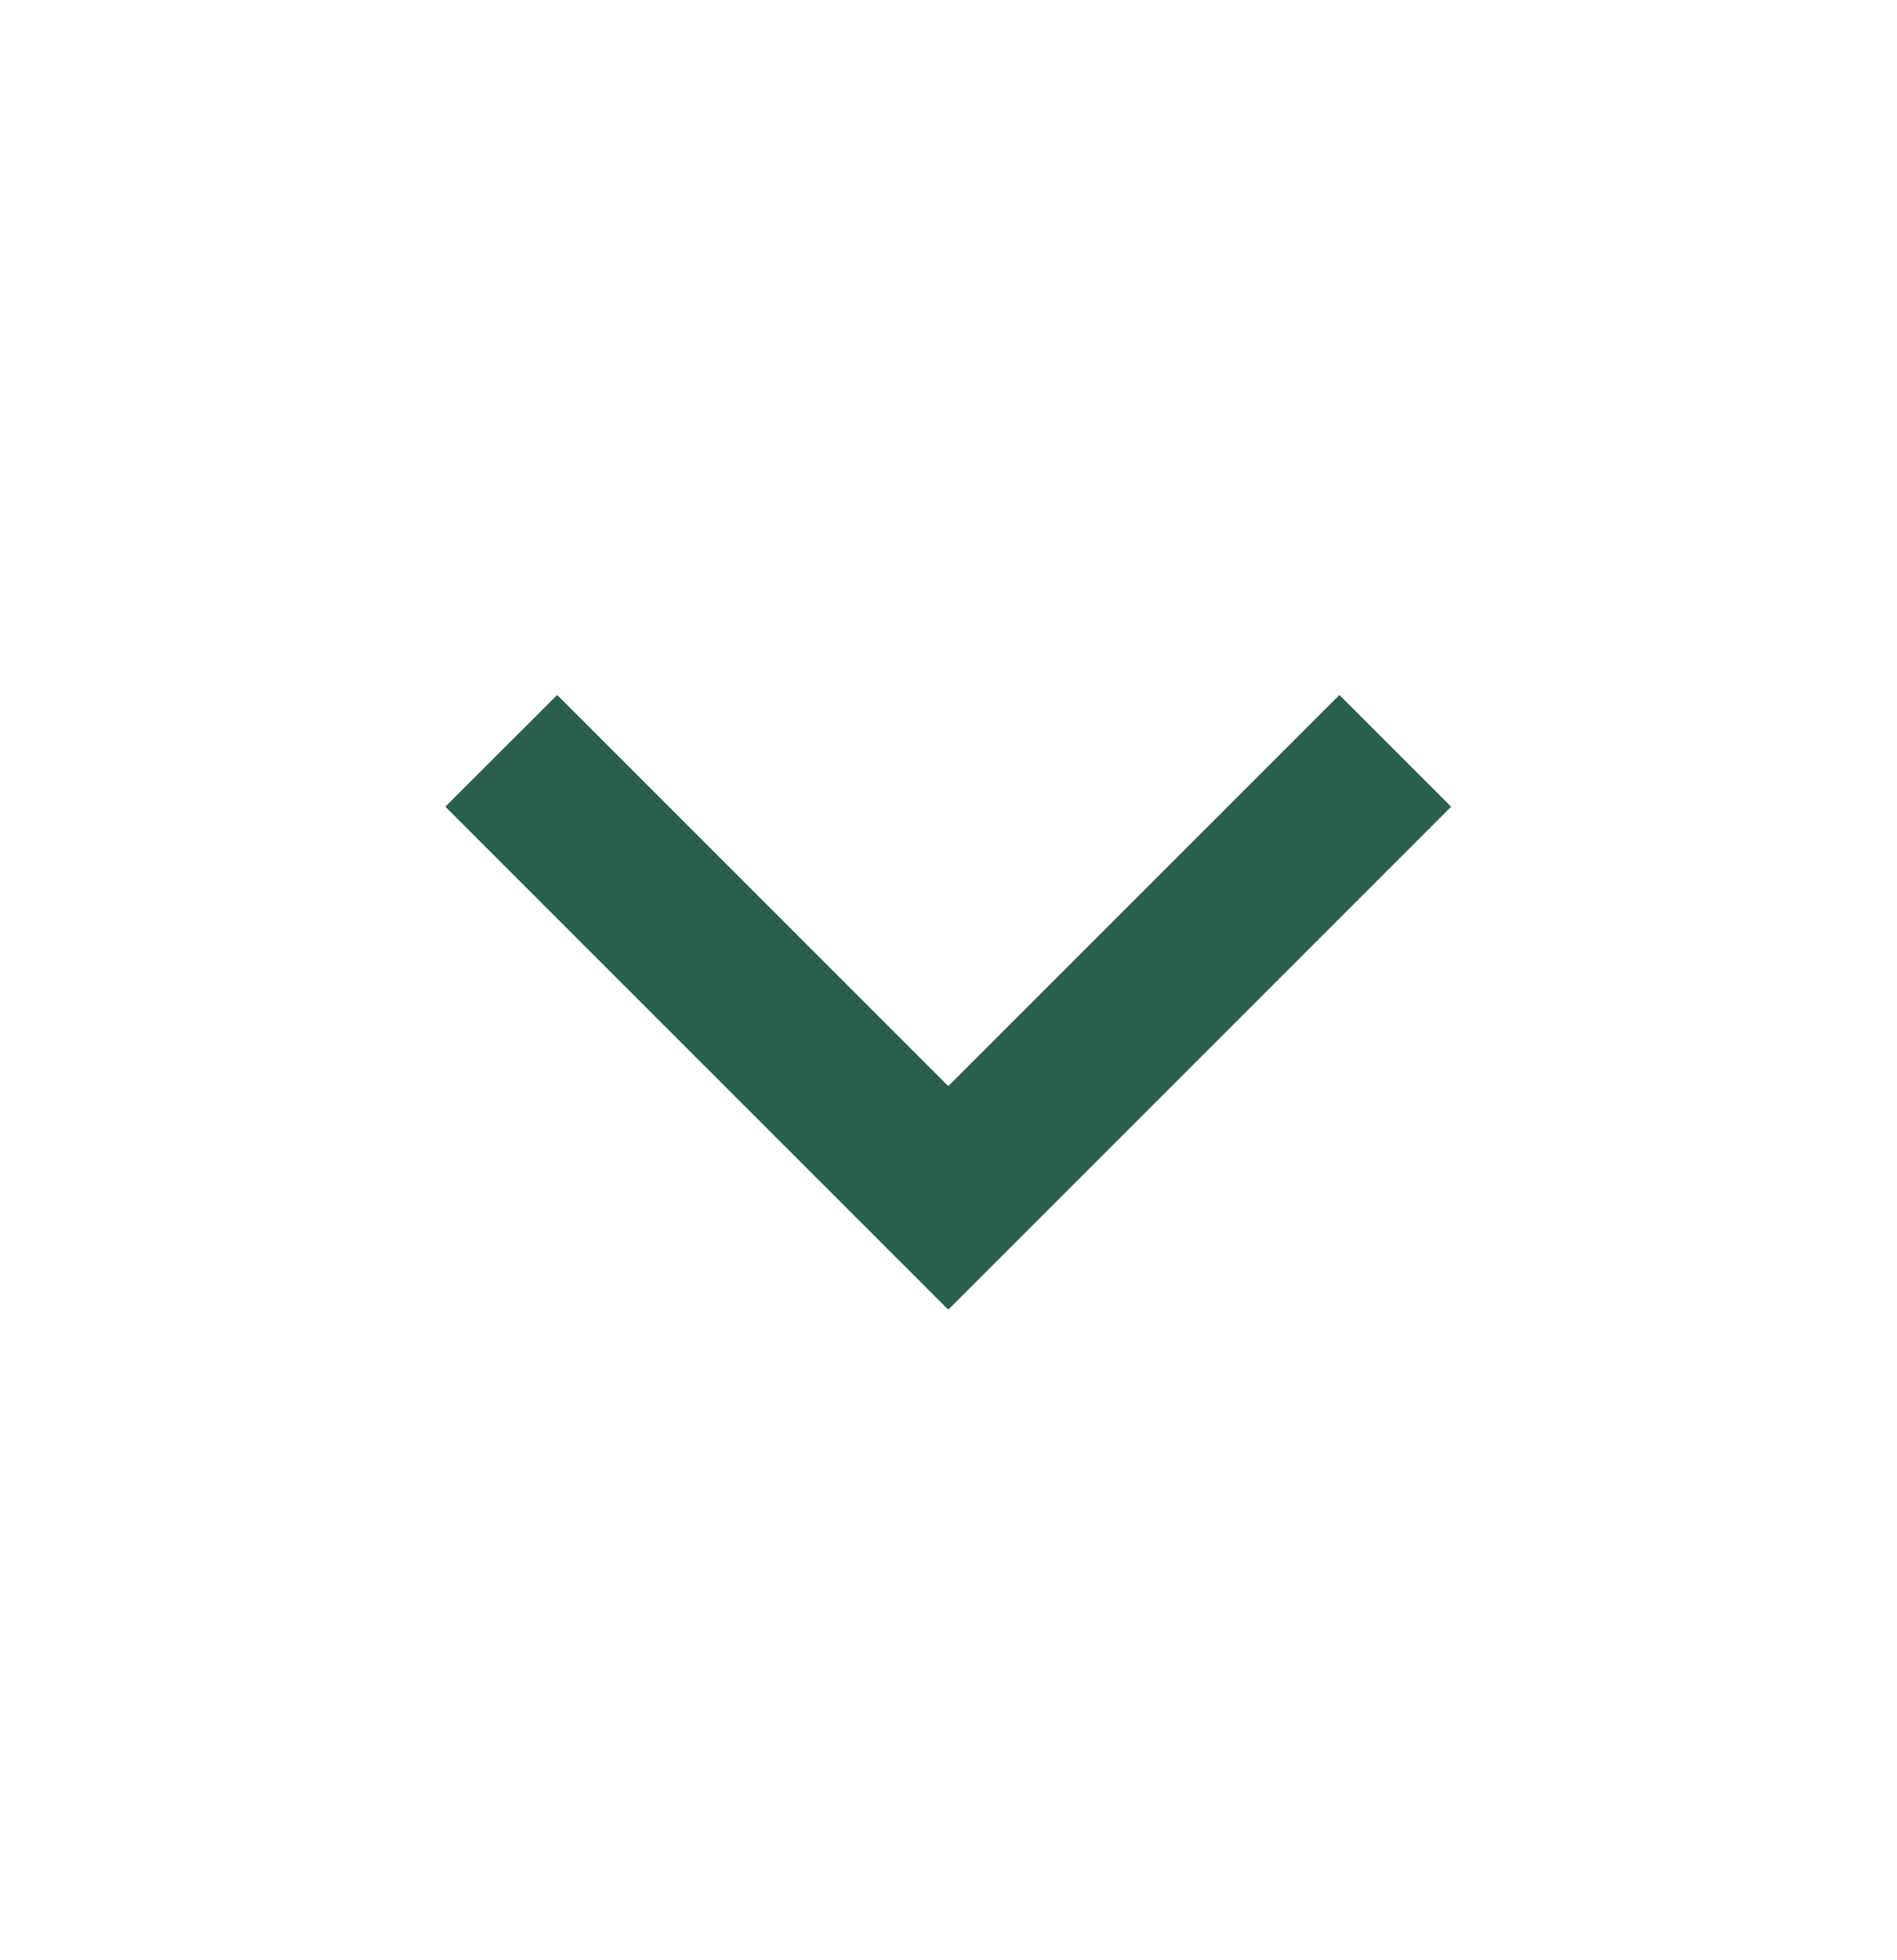
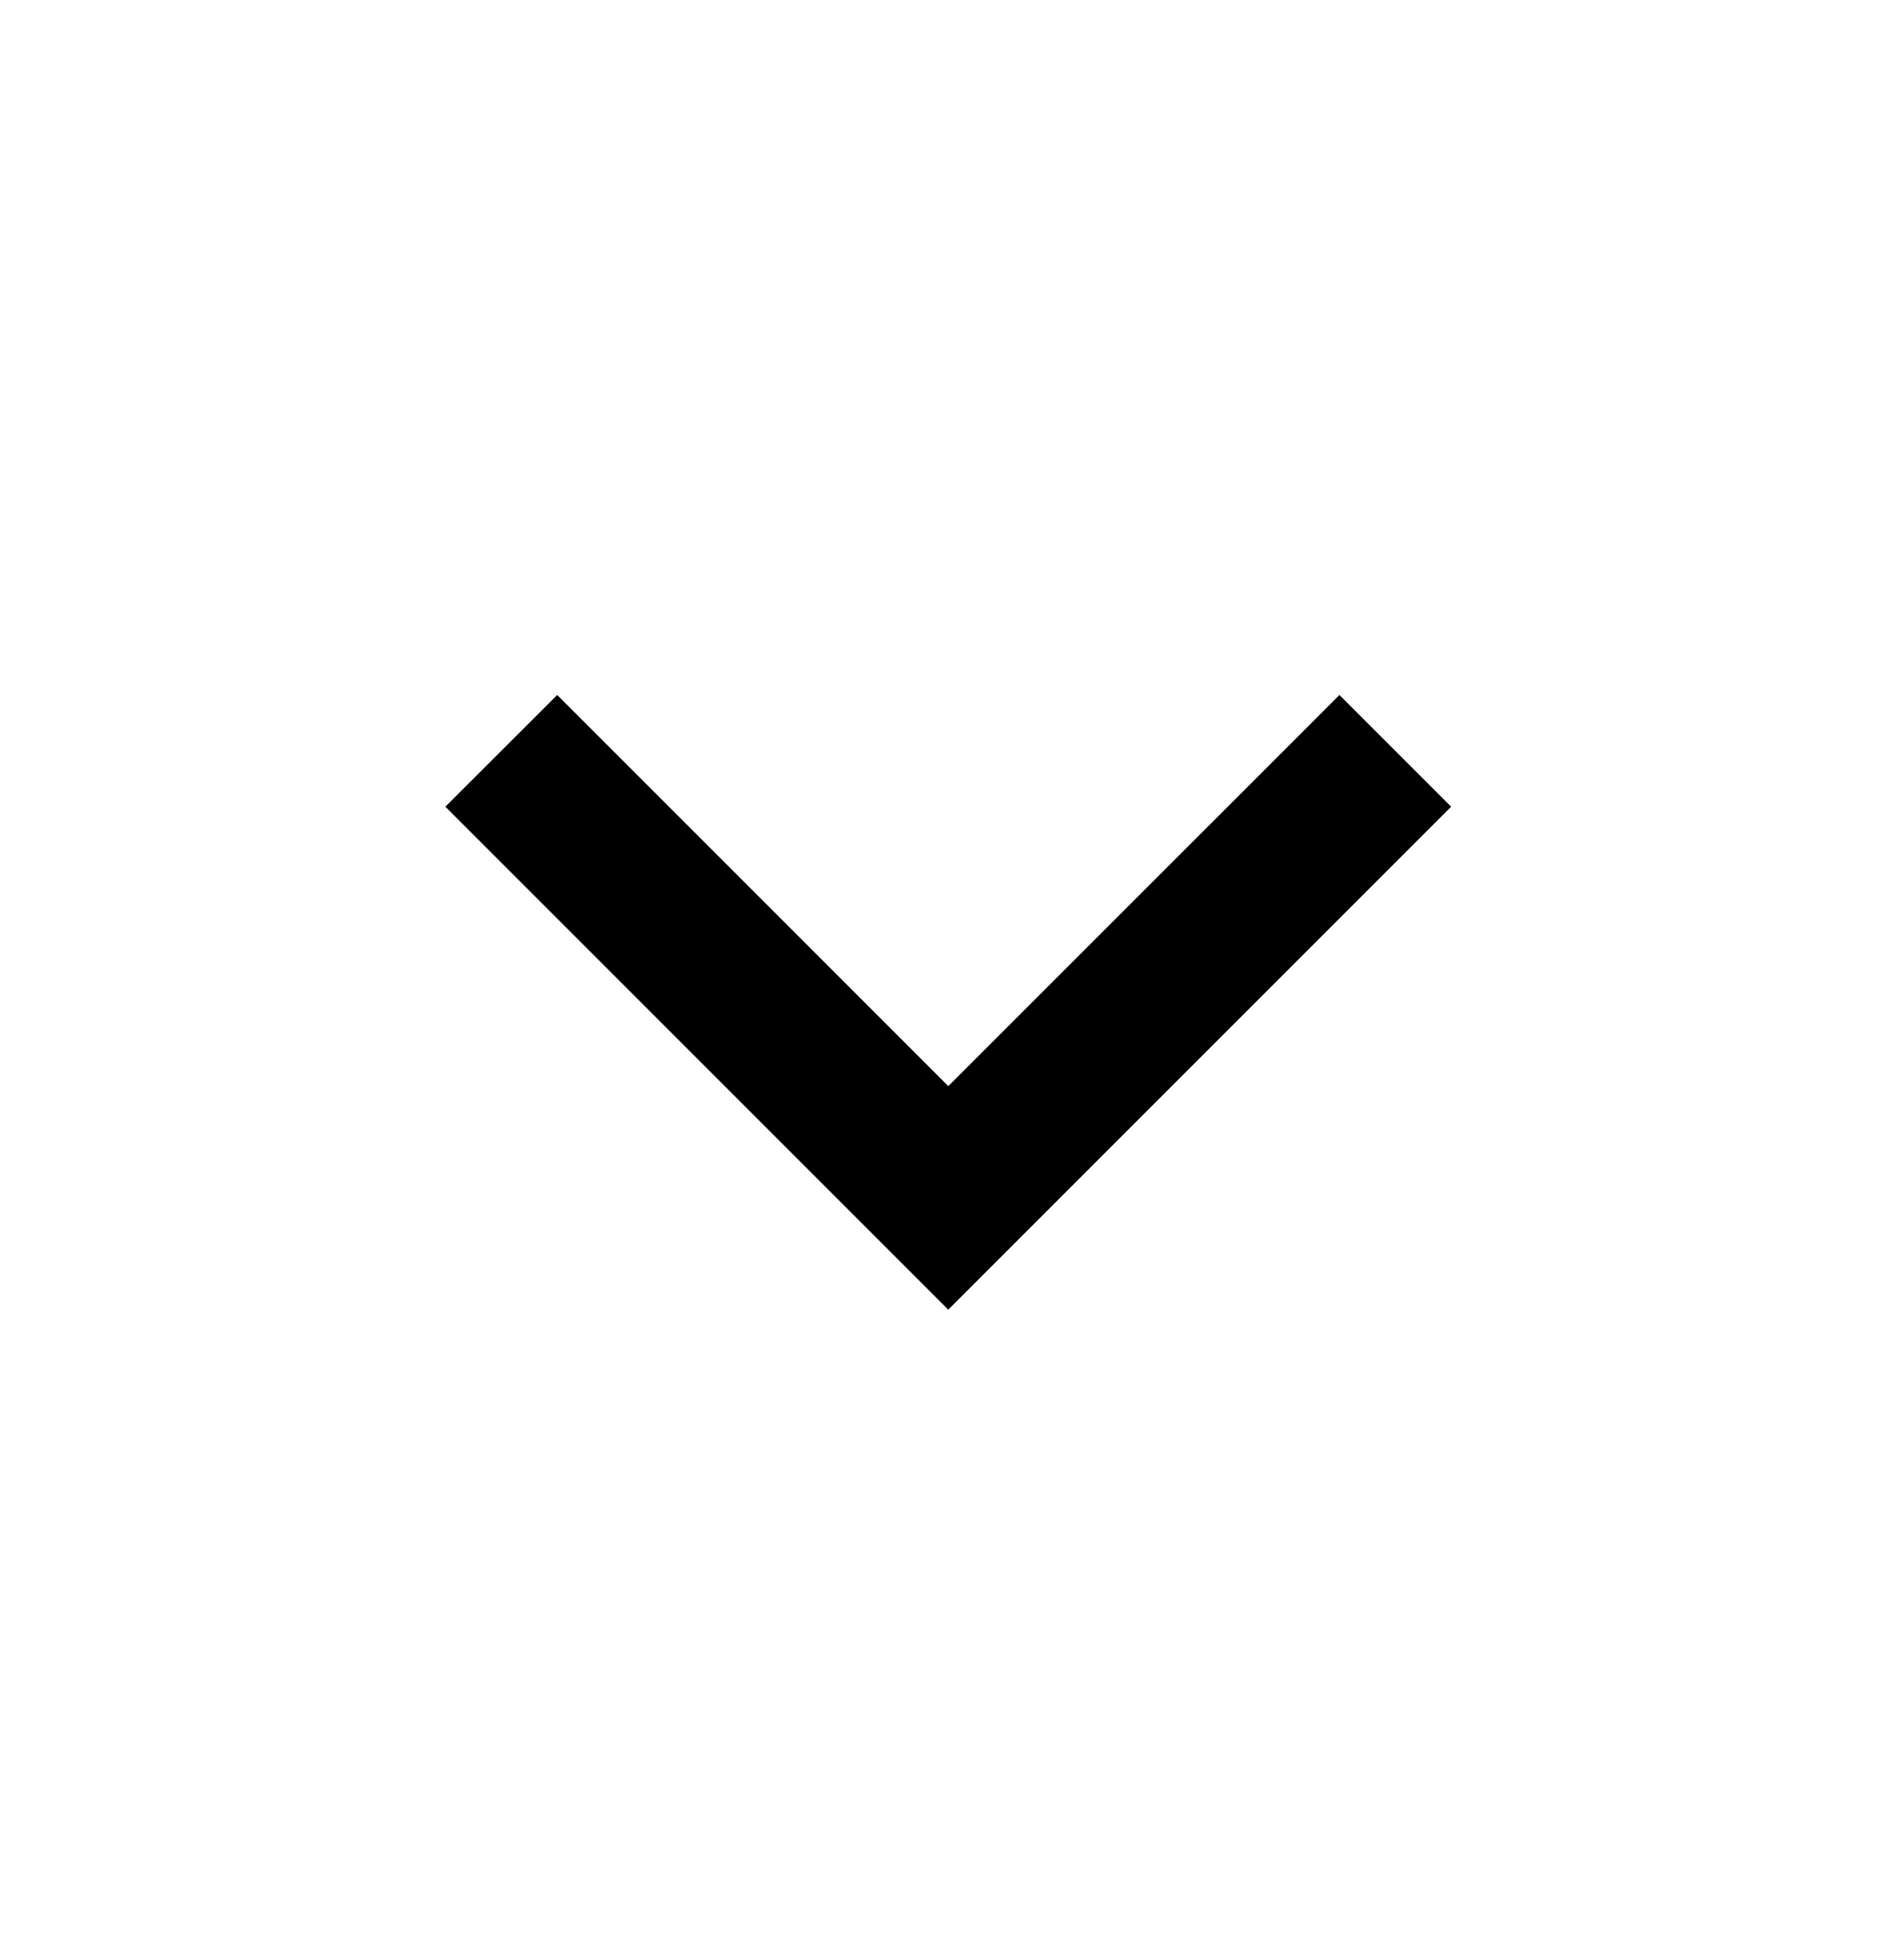
<svg xmlns="http://www.w3.org/2000/svg" width="30" height="31" viewBox="0 0 30 31" fill="none">
-   <path d="M15 17.179L21.188 10.992L22.955 12.759L15 20.714L7.045 12.759L8.814 10.992L15.001 17.179L15 17.179Z" fill="#295F4E" />
+   <path d="M15 17.179L21.188 10.992L22.955 12.759L15 20.714L7.045 12.759L8.814 10.992L15.001 17.179L15 17.179Z" fill="black" />
</svg>
